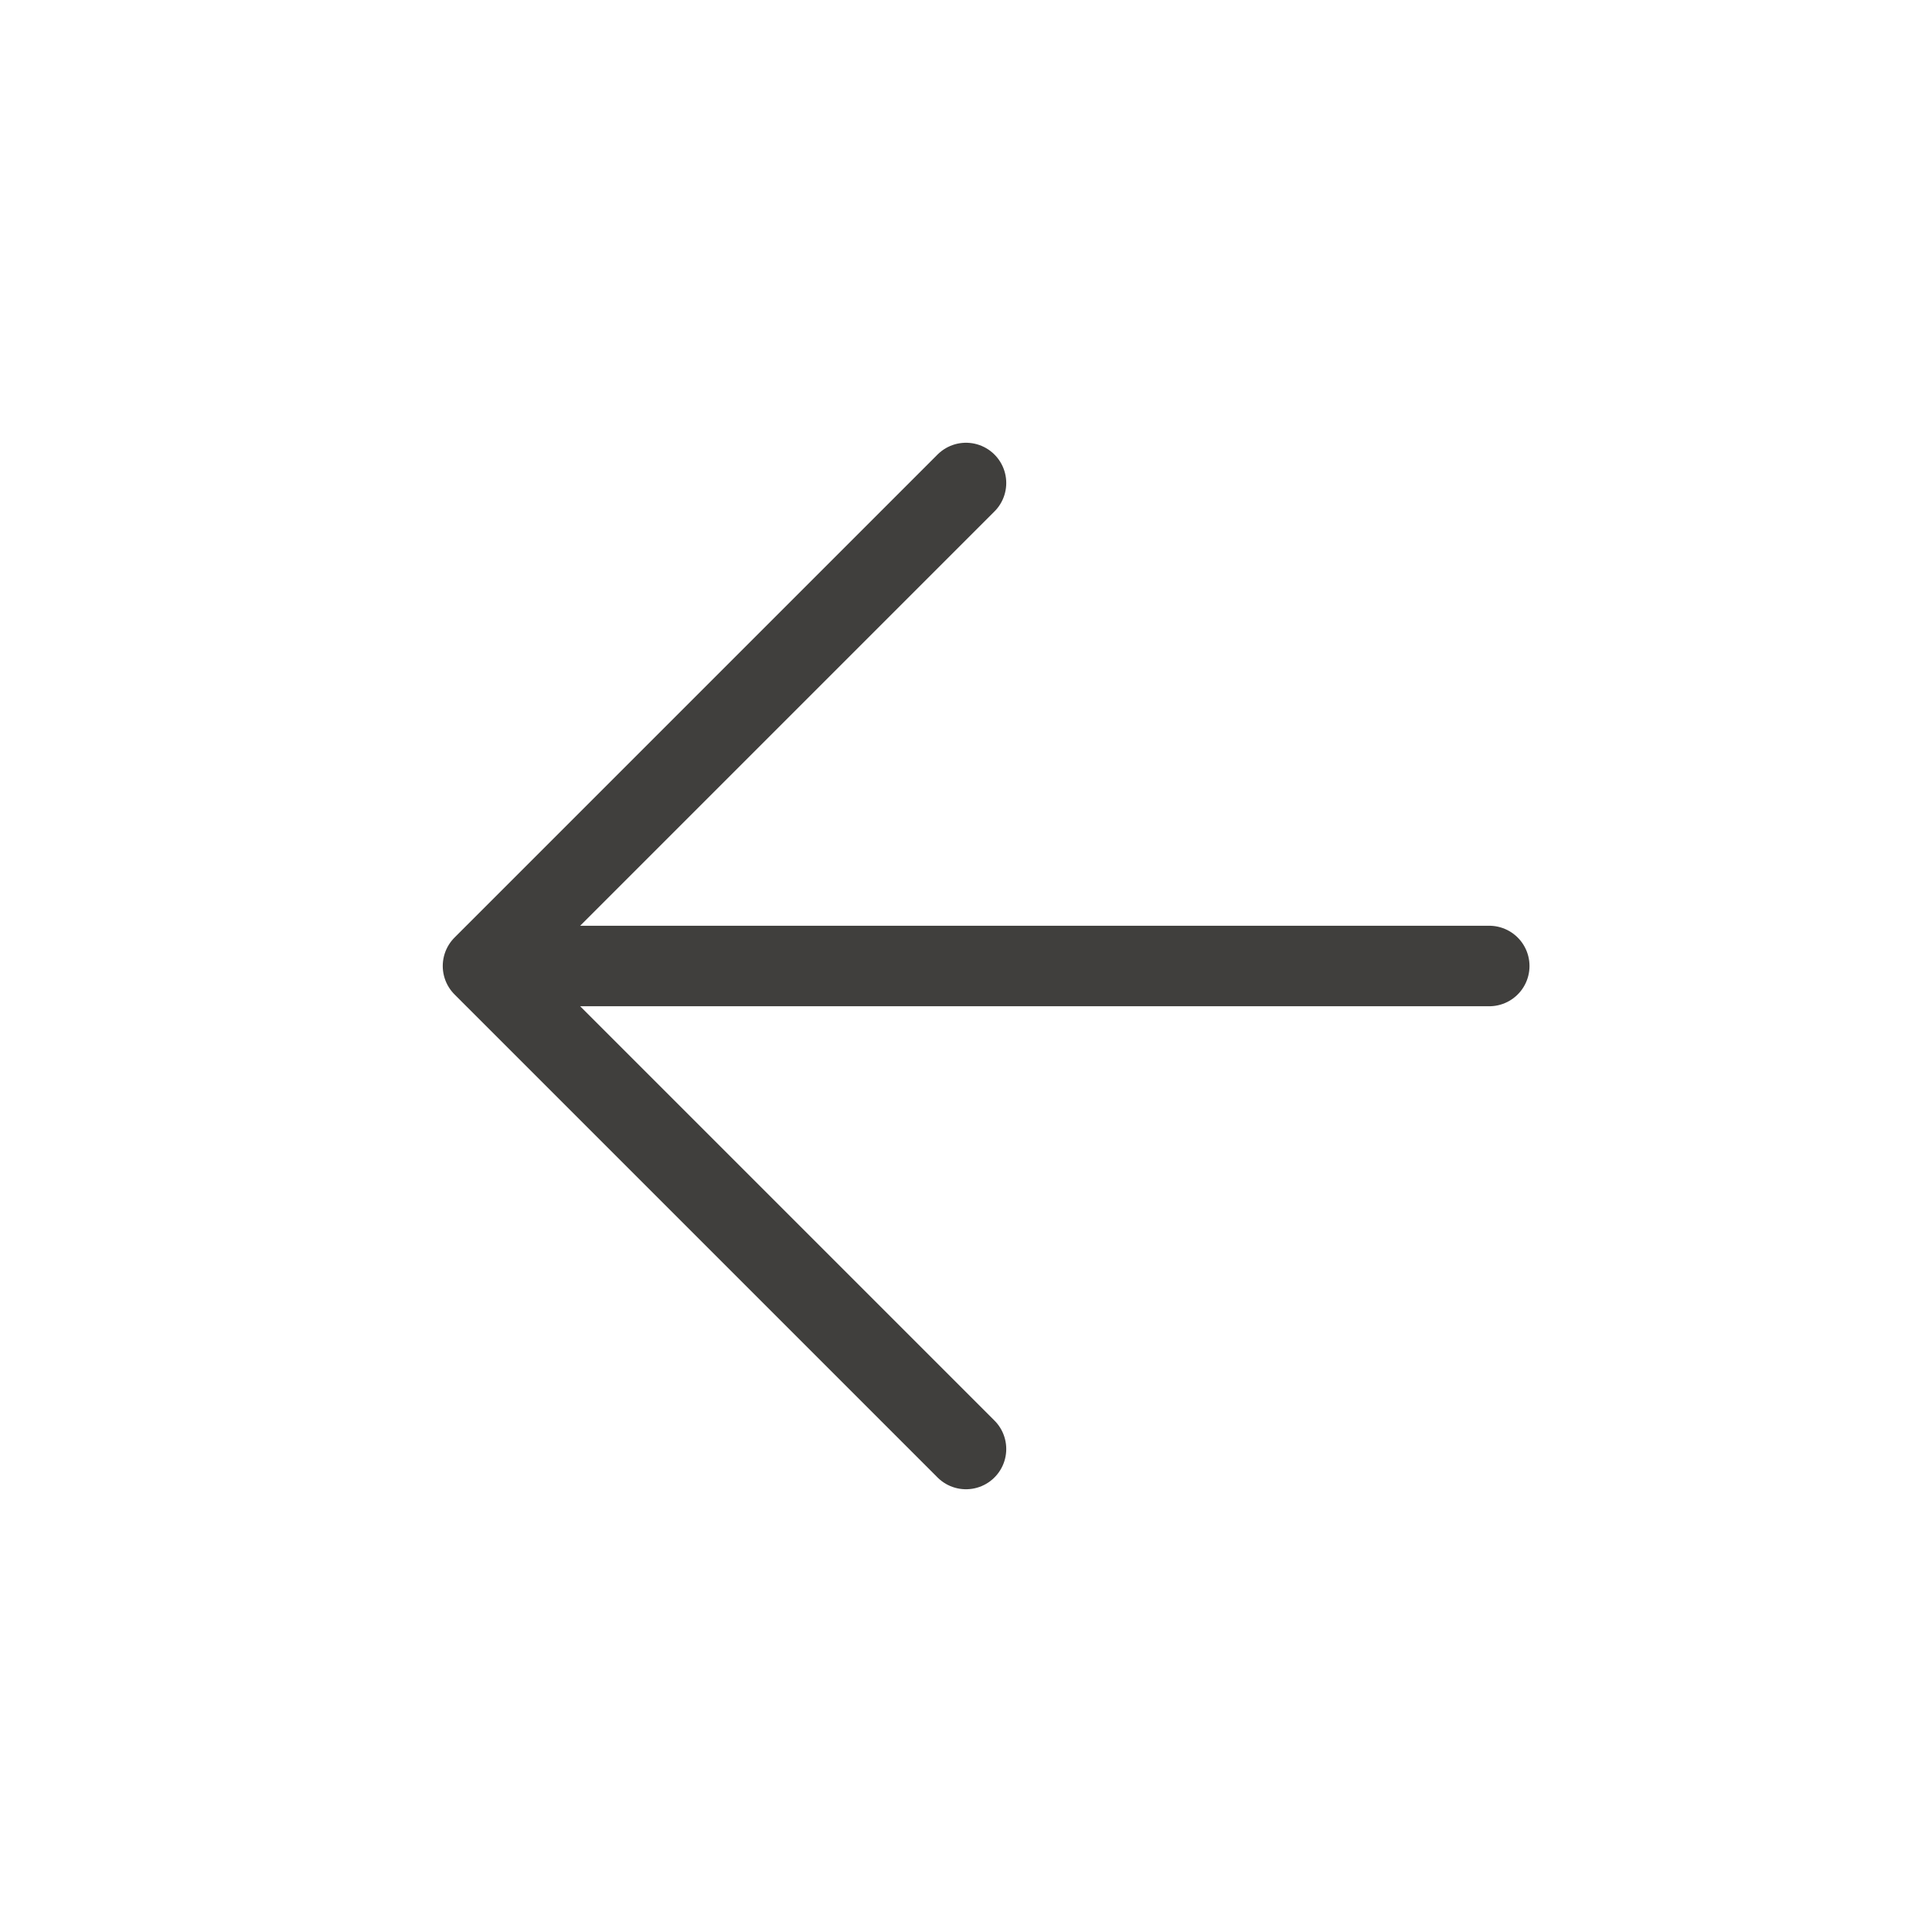
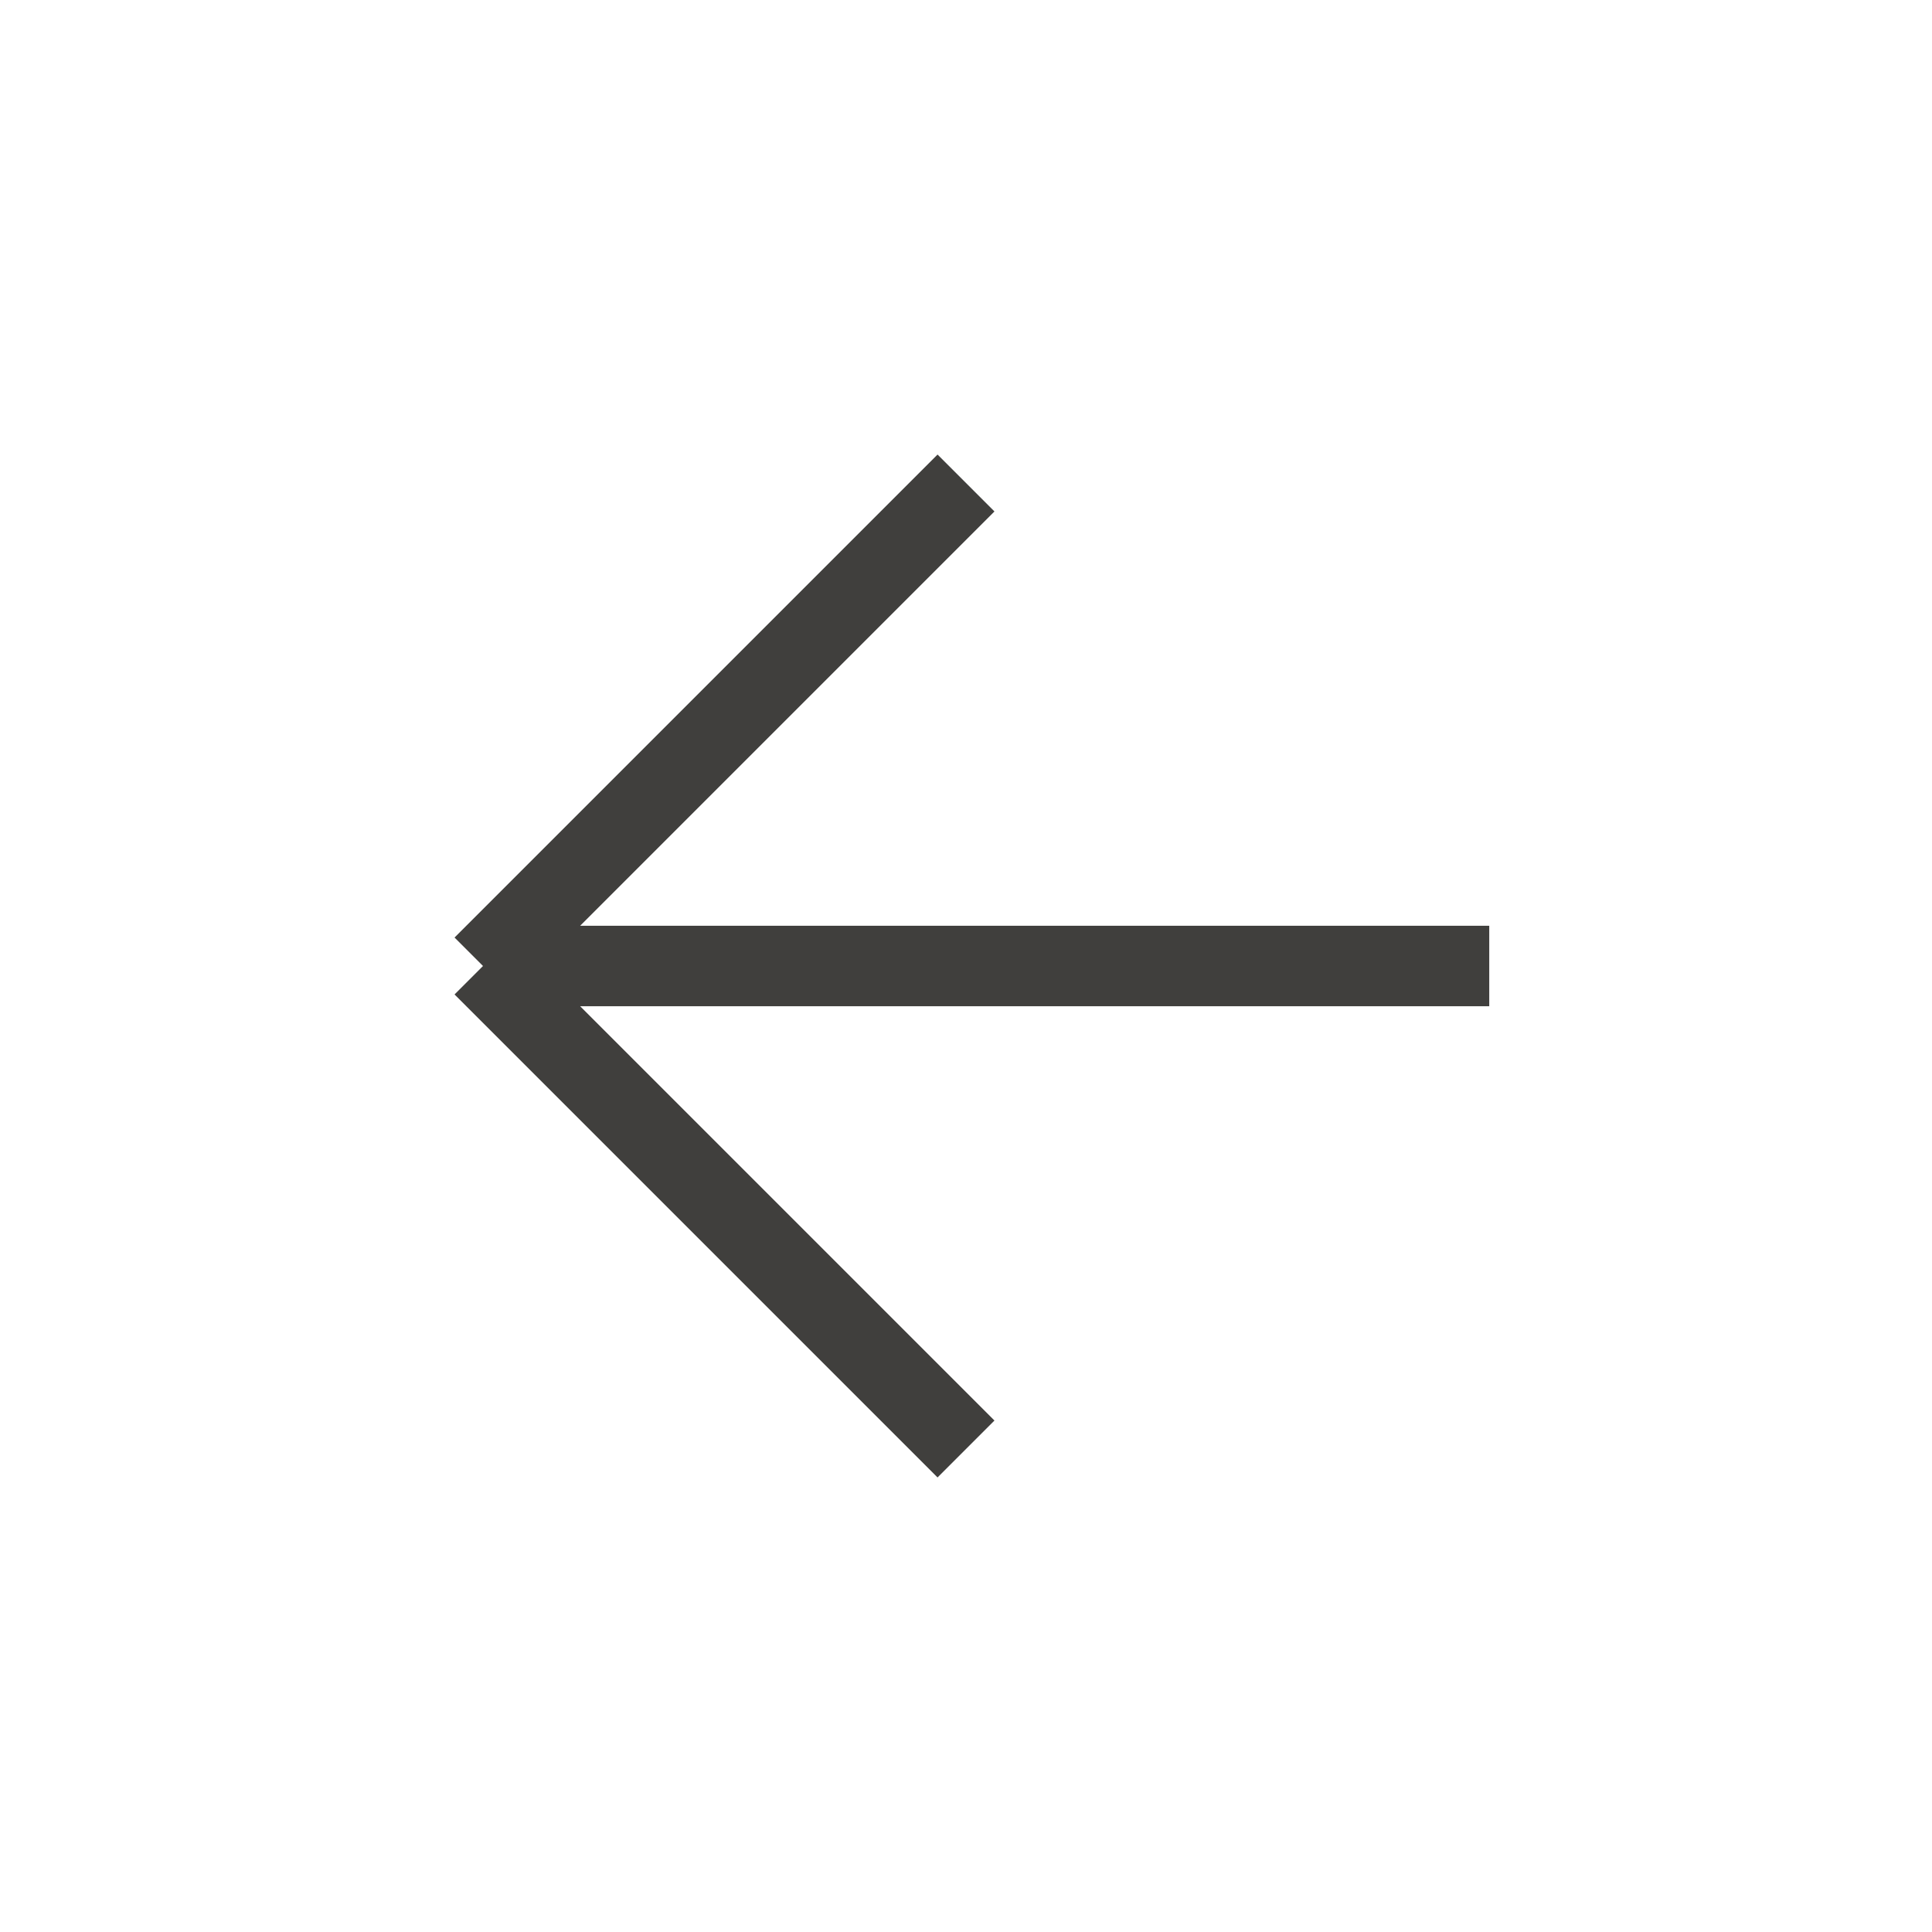
<svg xmlns="http://www.w3.org/2000/svg" width="24" height="24" viewBox="0 0 24 24" fill="none">
  <g id="arrow-left">
-     <path id="Vector" d="M18.5 12H6M6 12L12 6M6 12L12 18" stroke="#403F3D" stroke-linecap="round" stroke-linejoin="round" />
+     <path id="Vector" d="M18.5 12H6M6 12L12 6M6 12L12 18" stroke="#403F3D" strokeLinecap="round" strokeLinejoin="round" />
  </g>
</svg>
